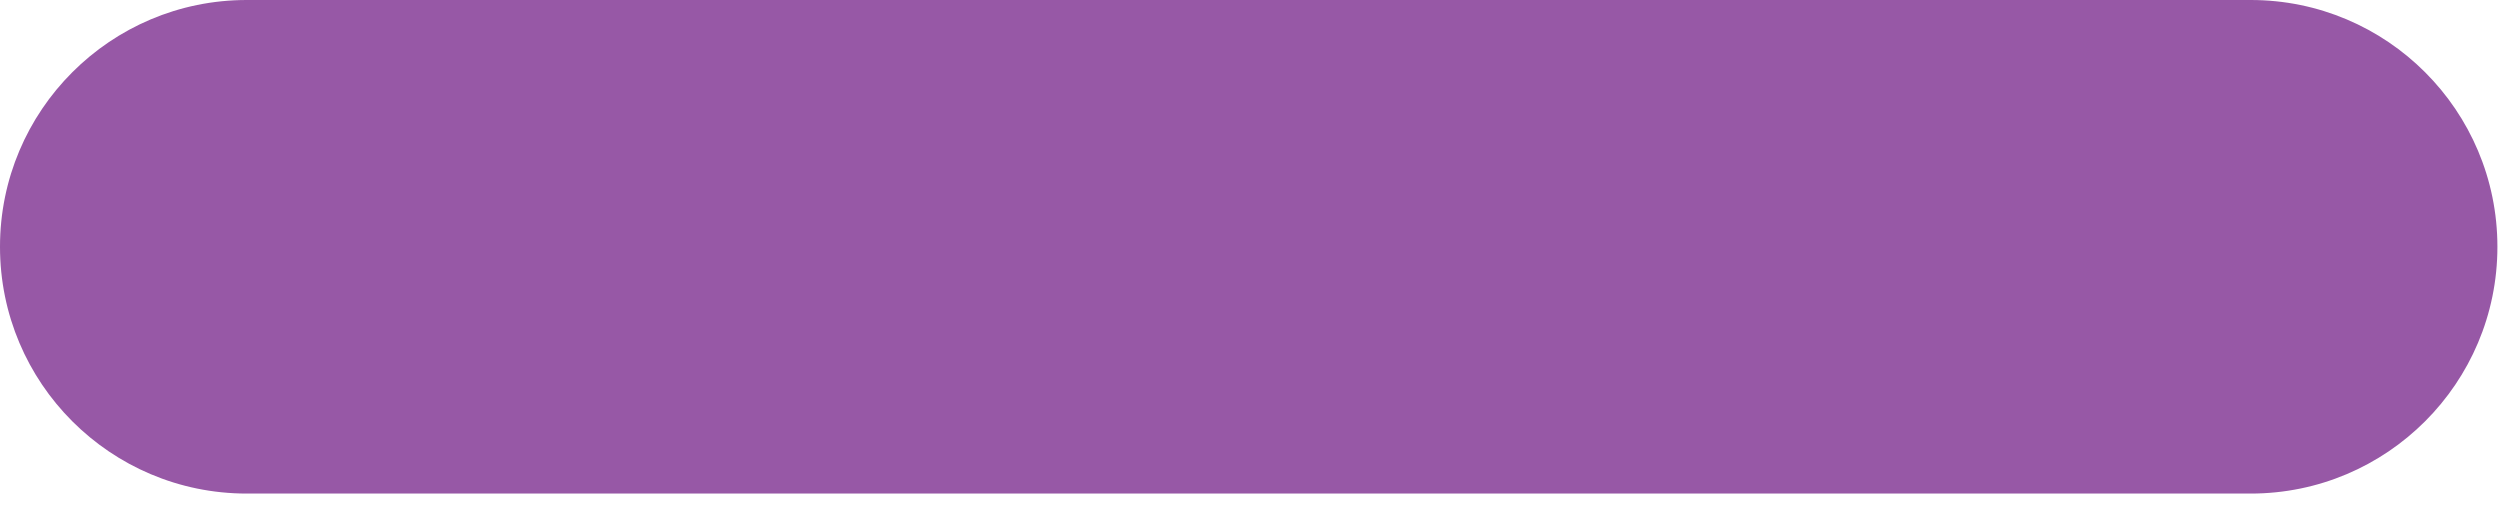
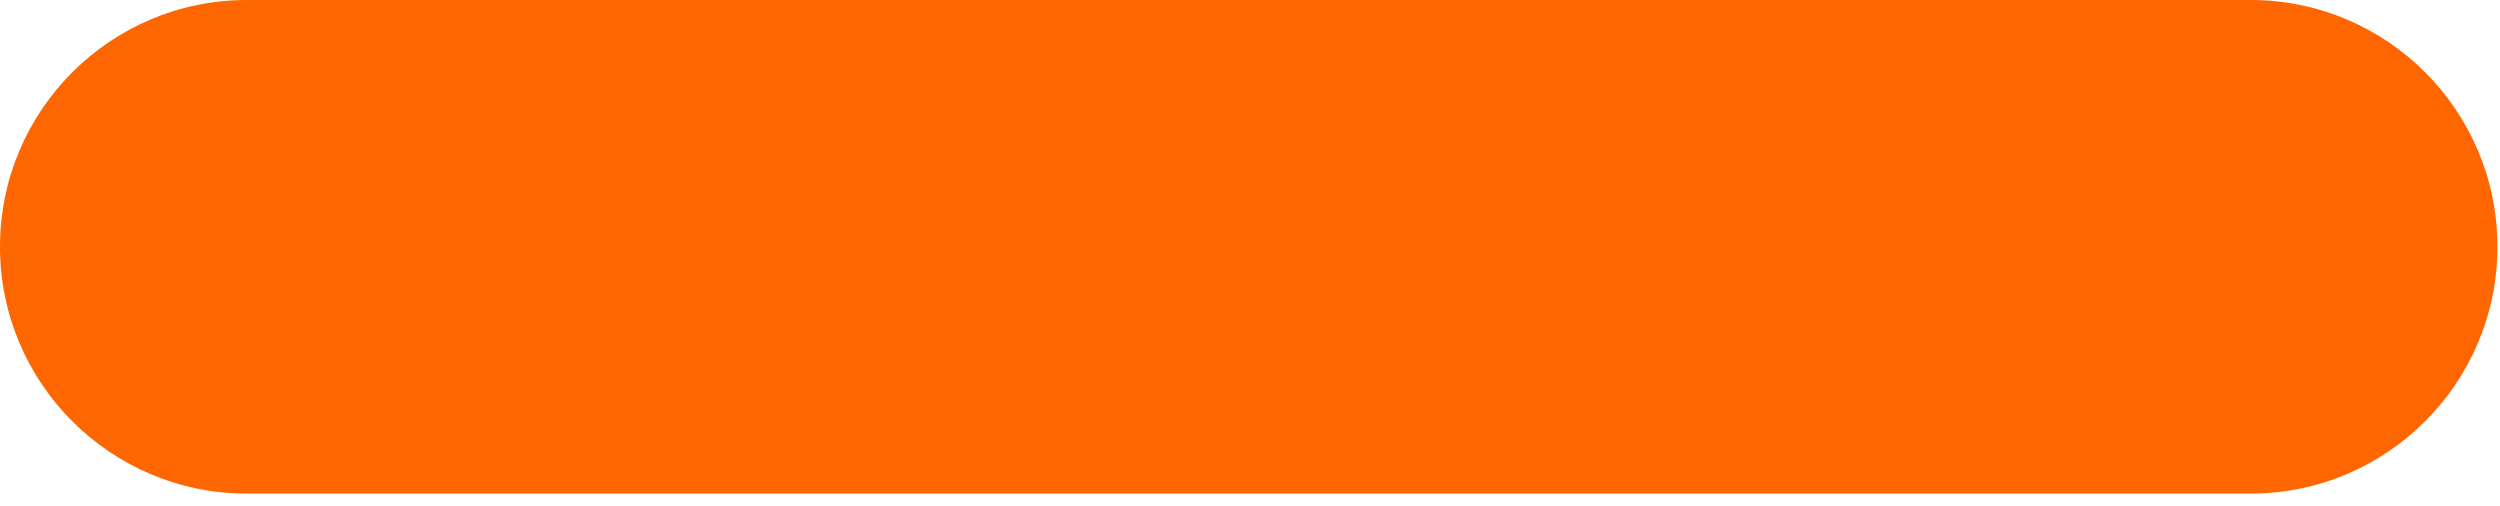
<svg xmlns="http://www.w3.org/2000/svg" width="183" height="37" viewBox="0 0 183 37" fill="none">
-   <path id="Rectangle 7" d="M0 18.065C0 8.088 8.088 0 18.065 0H164.746C174.722 0 182.81 8.088 182.81 18.065C182.81 28.041 174.722 36.129 164.746 36.129H18.065C8.088 36.129 0 28.041 0 18.065Z" fill="#9758A6" />
+   <path id="Rectangle 7" d="M0 18.065C0 8.088 8.088 0 18.065 0H164.746C174.722 0 182.81 8.088 182.81 18.065C182.81 28.041 174.722 36.129 164.746 36.129H18.065C8.088 36.129 0 28.041 0 18.065Z" fill="#ff6600" />
</svg>
